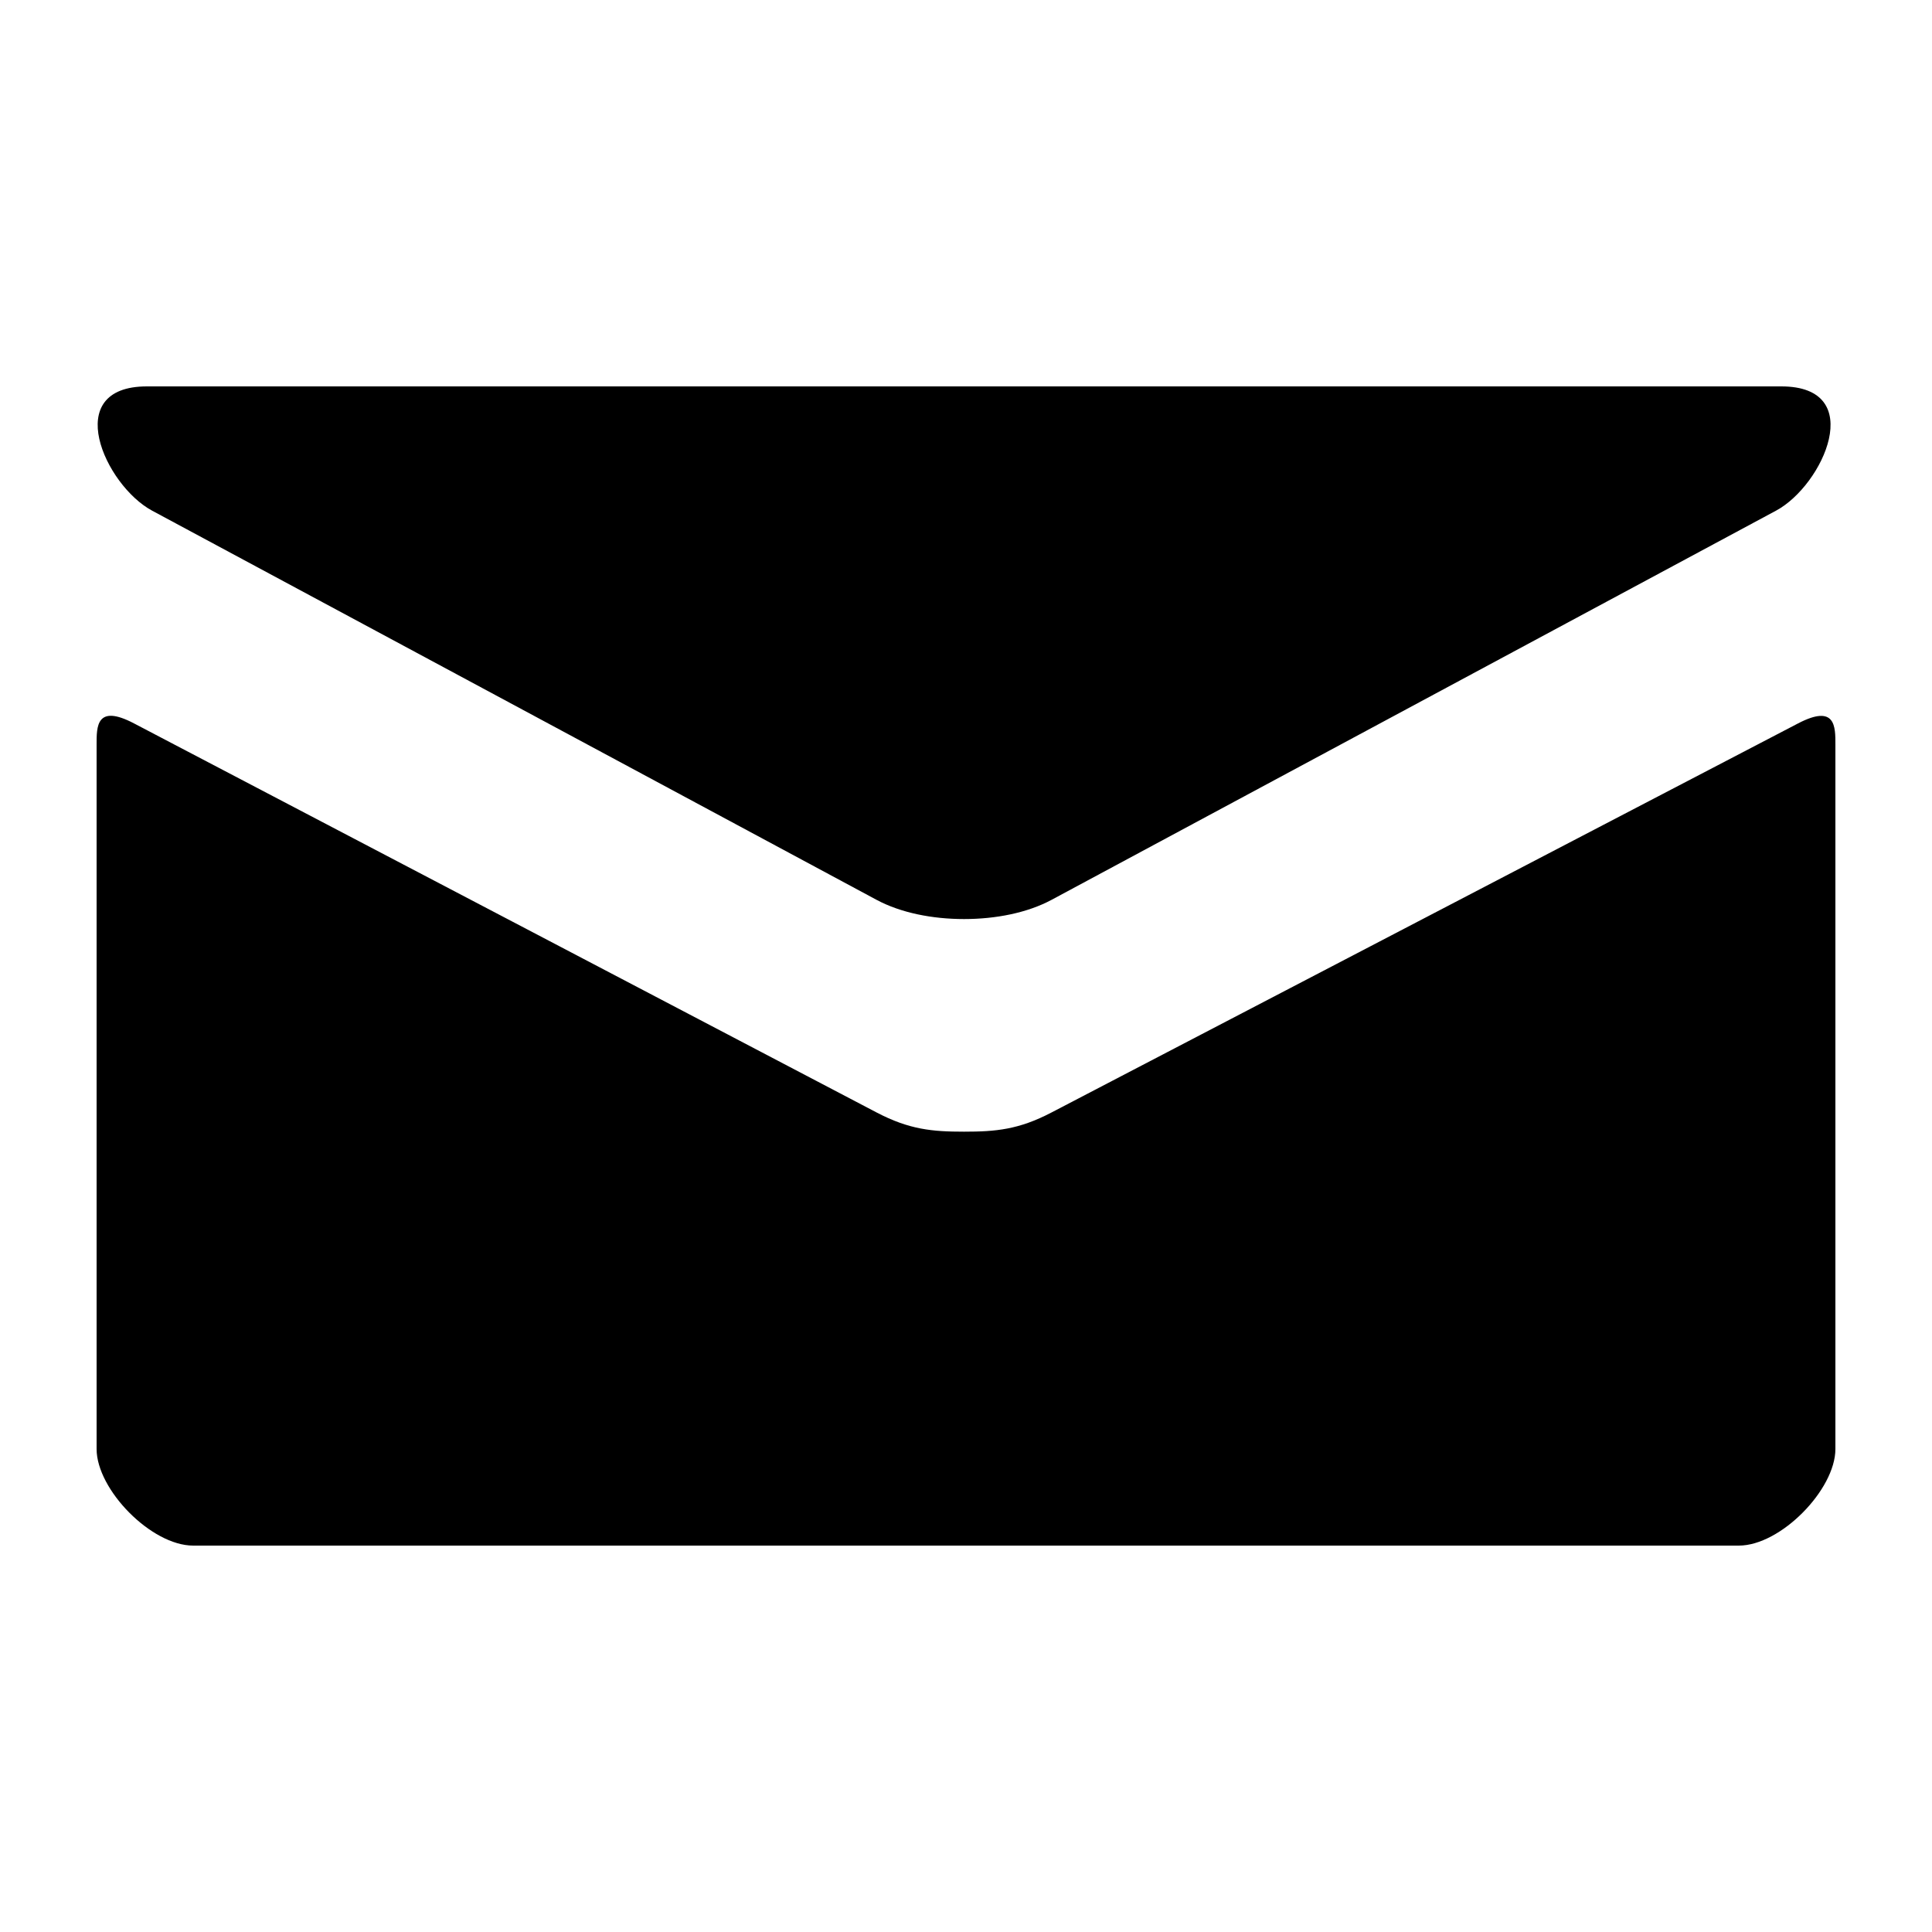
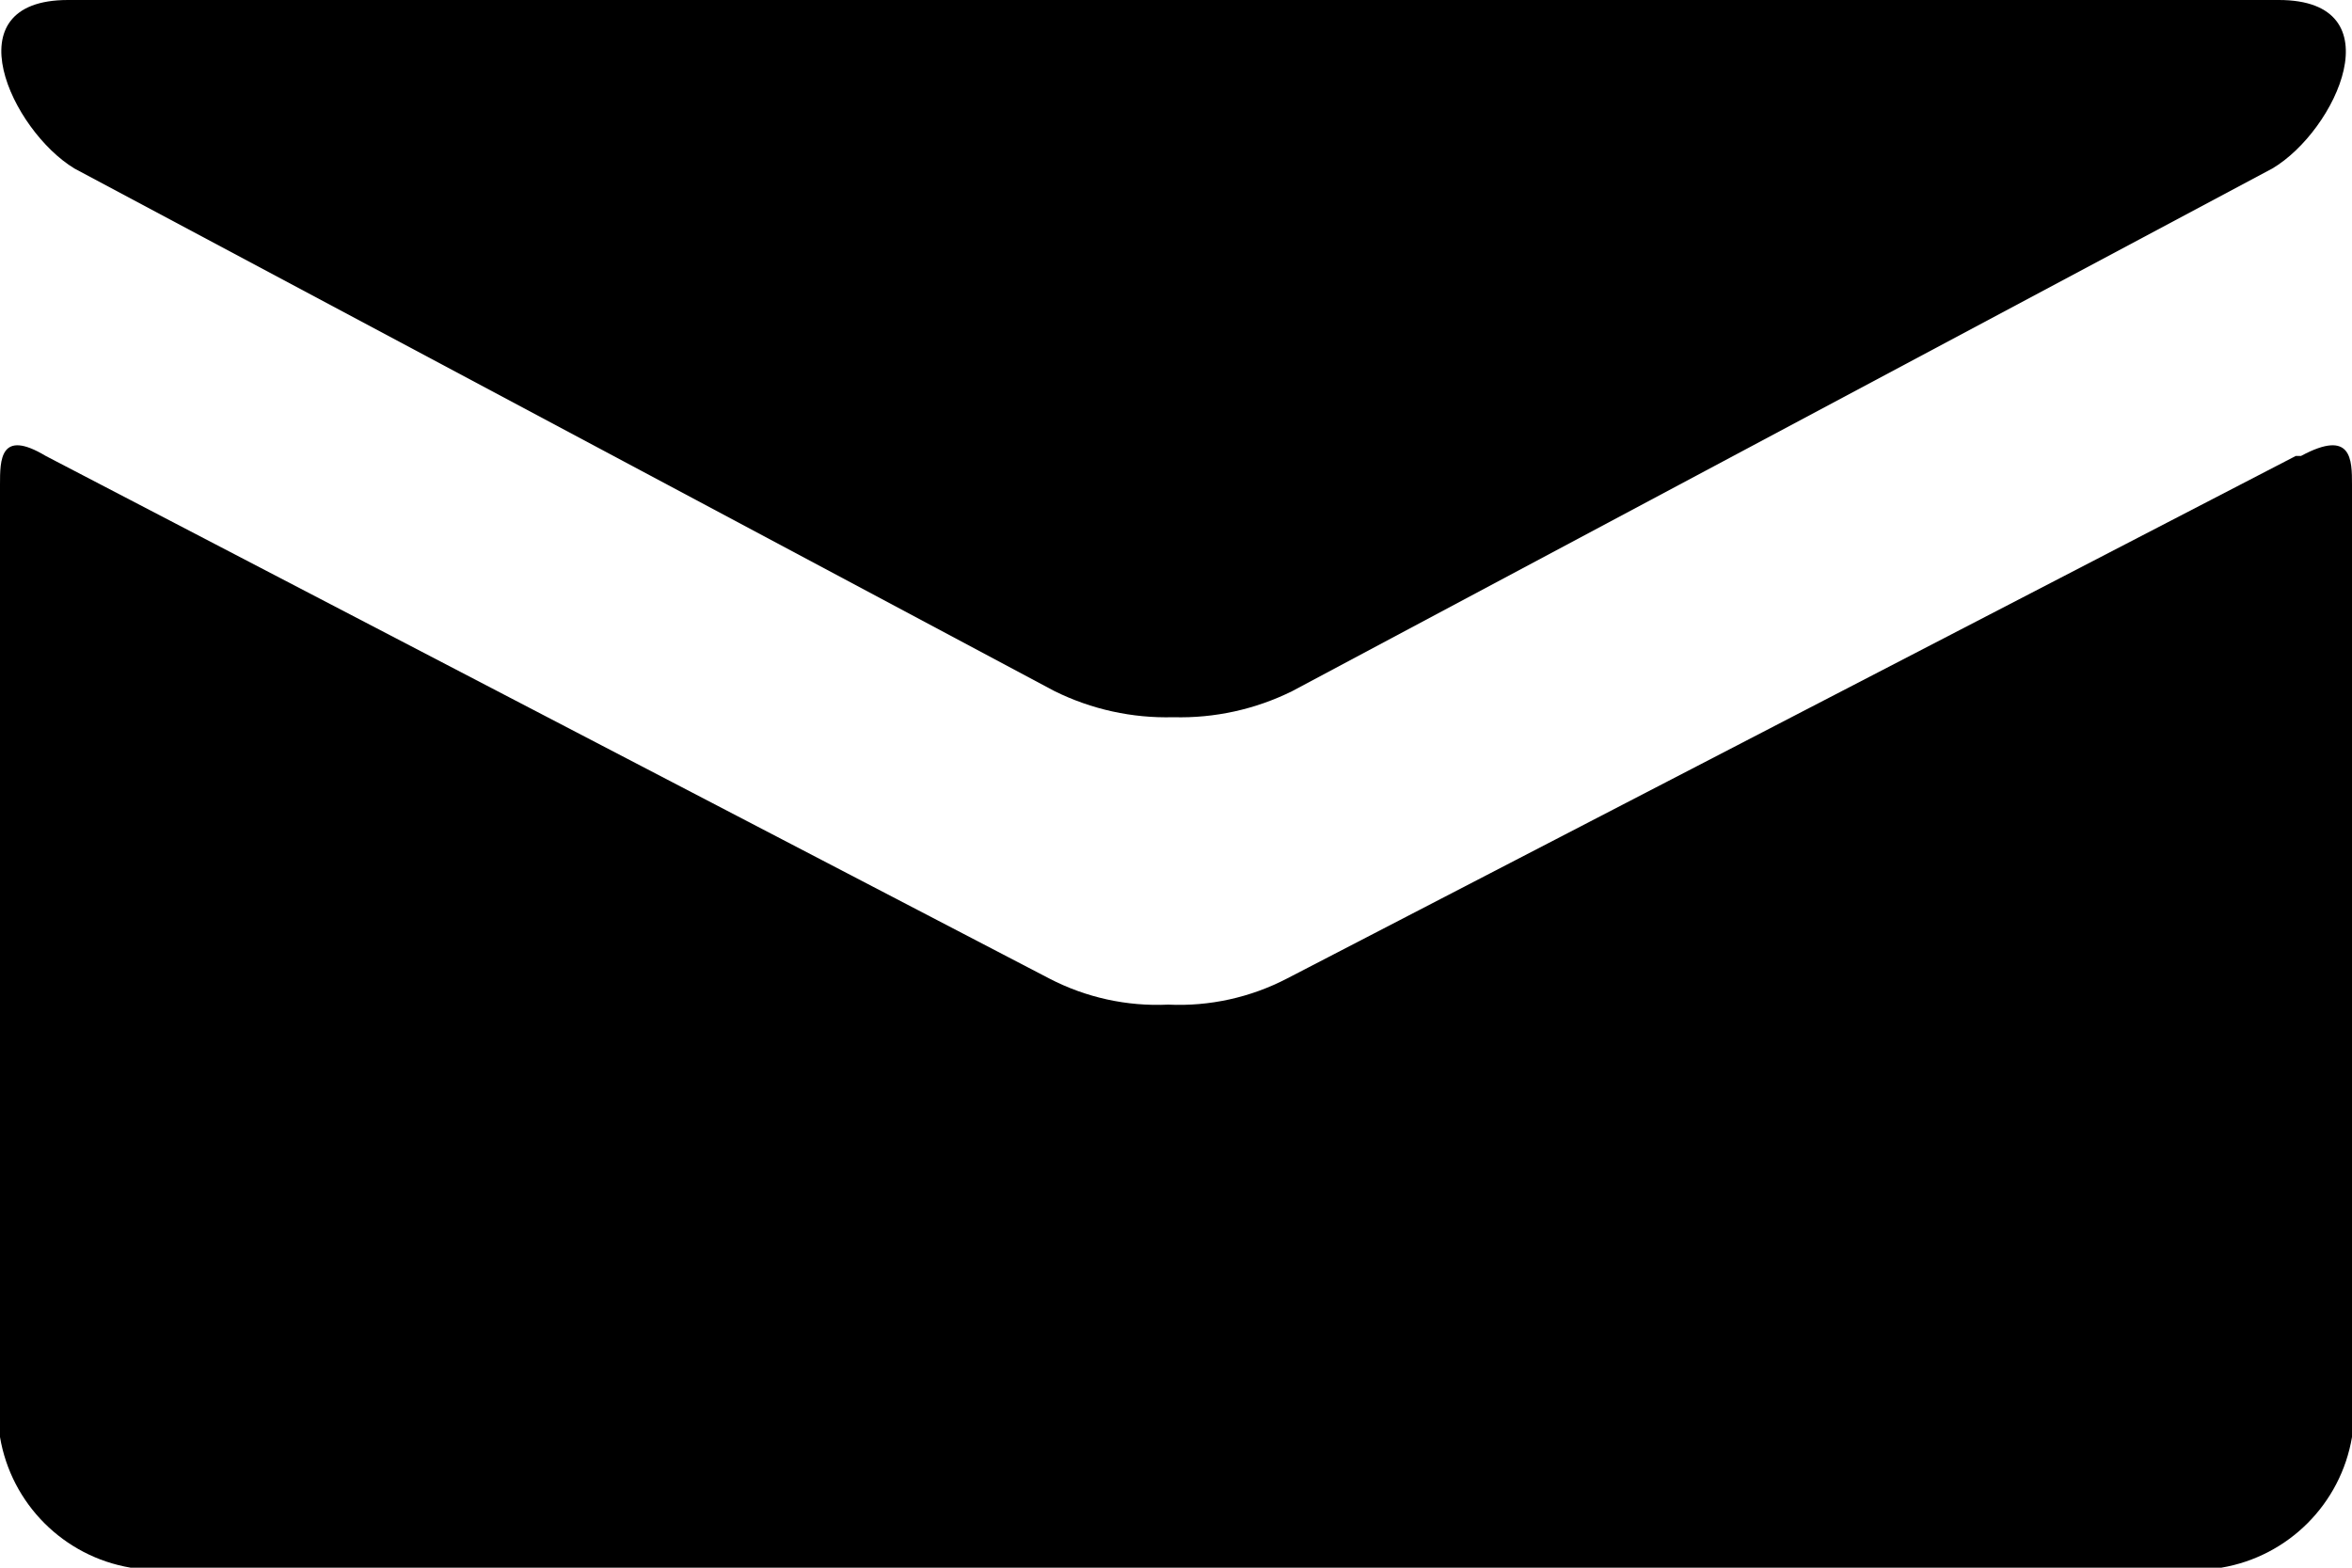
- <svg xmlns="http://www.w3.org/2000/svg" version="1.1" id="Mail" x="0px" y="0px" viewBox="0 0 20 20" style="enable-background:new 0 0 20 20;" xml:space="preserve">
-   <path d="M1.574,5.286c0.488,0.262,7.248,3.894,7.5,4.029C9.326,9.45,9.652,9.514,9.98,9.514c0.328,0,0.654-0.064,0.906-0.199  s7.012-3.767,7.5-4.029C18.875,5.023,19.337,4,18.44,4H1.521C0.624,4,1.086,5.023,1.574,5.286z M18.613,7.489  c-0.555,0.289-7.387,3.849-7.727,4.027s-0.578,0.199-0.906,0.199s-0.566-0.021-0.906-0.199S1.941,7.777,1.386,7.488  C0.996,7.284,1,7.523,1,7.707S1,15,1,15c0,0.42,0.566,1,1,1h16c0.434,0,1-0.58,1-1c0,0,0-7.108,0-7.292S19.004,7.285,18.613,7.489z" />
+ <svg xmlns="http://www.w3.org/2000/svg" id="Mail" viewBox="0 0 18 12">
+   <path d="M1.57,5.29l7.5,4a1.93,1.93,0,0,0,.91.2,1.93,1.93,0,0,0,.91-.2l7.5-4C18.88,5,19.34,4,18.44,4H1.52C.62,4,1.09,5,1.57,5.29Zm17,2.2-7.72,4a1.79,1.79,0,0,1-.91.2,1.79,1.79,0,0,1-.91-.2l-7.68-4C1,7.28,1,7.52,1,7.71V15a1.22,1.22,0,0,0,1,1H18a1.22,1.22,0,0,0,1-1V7.71C19,7.52,19,7.28,18.61,7.49Z" transform="translate(-1 -4)" />
</svg>
